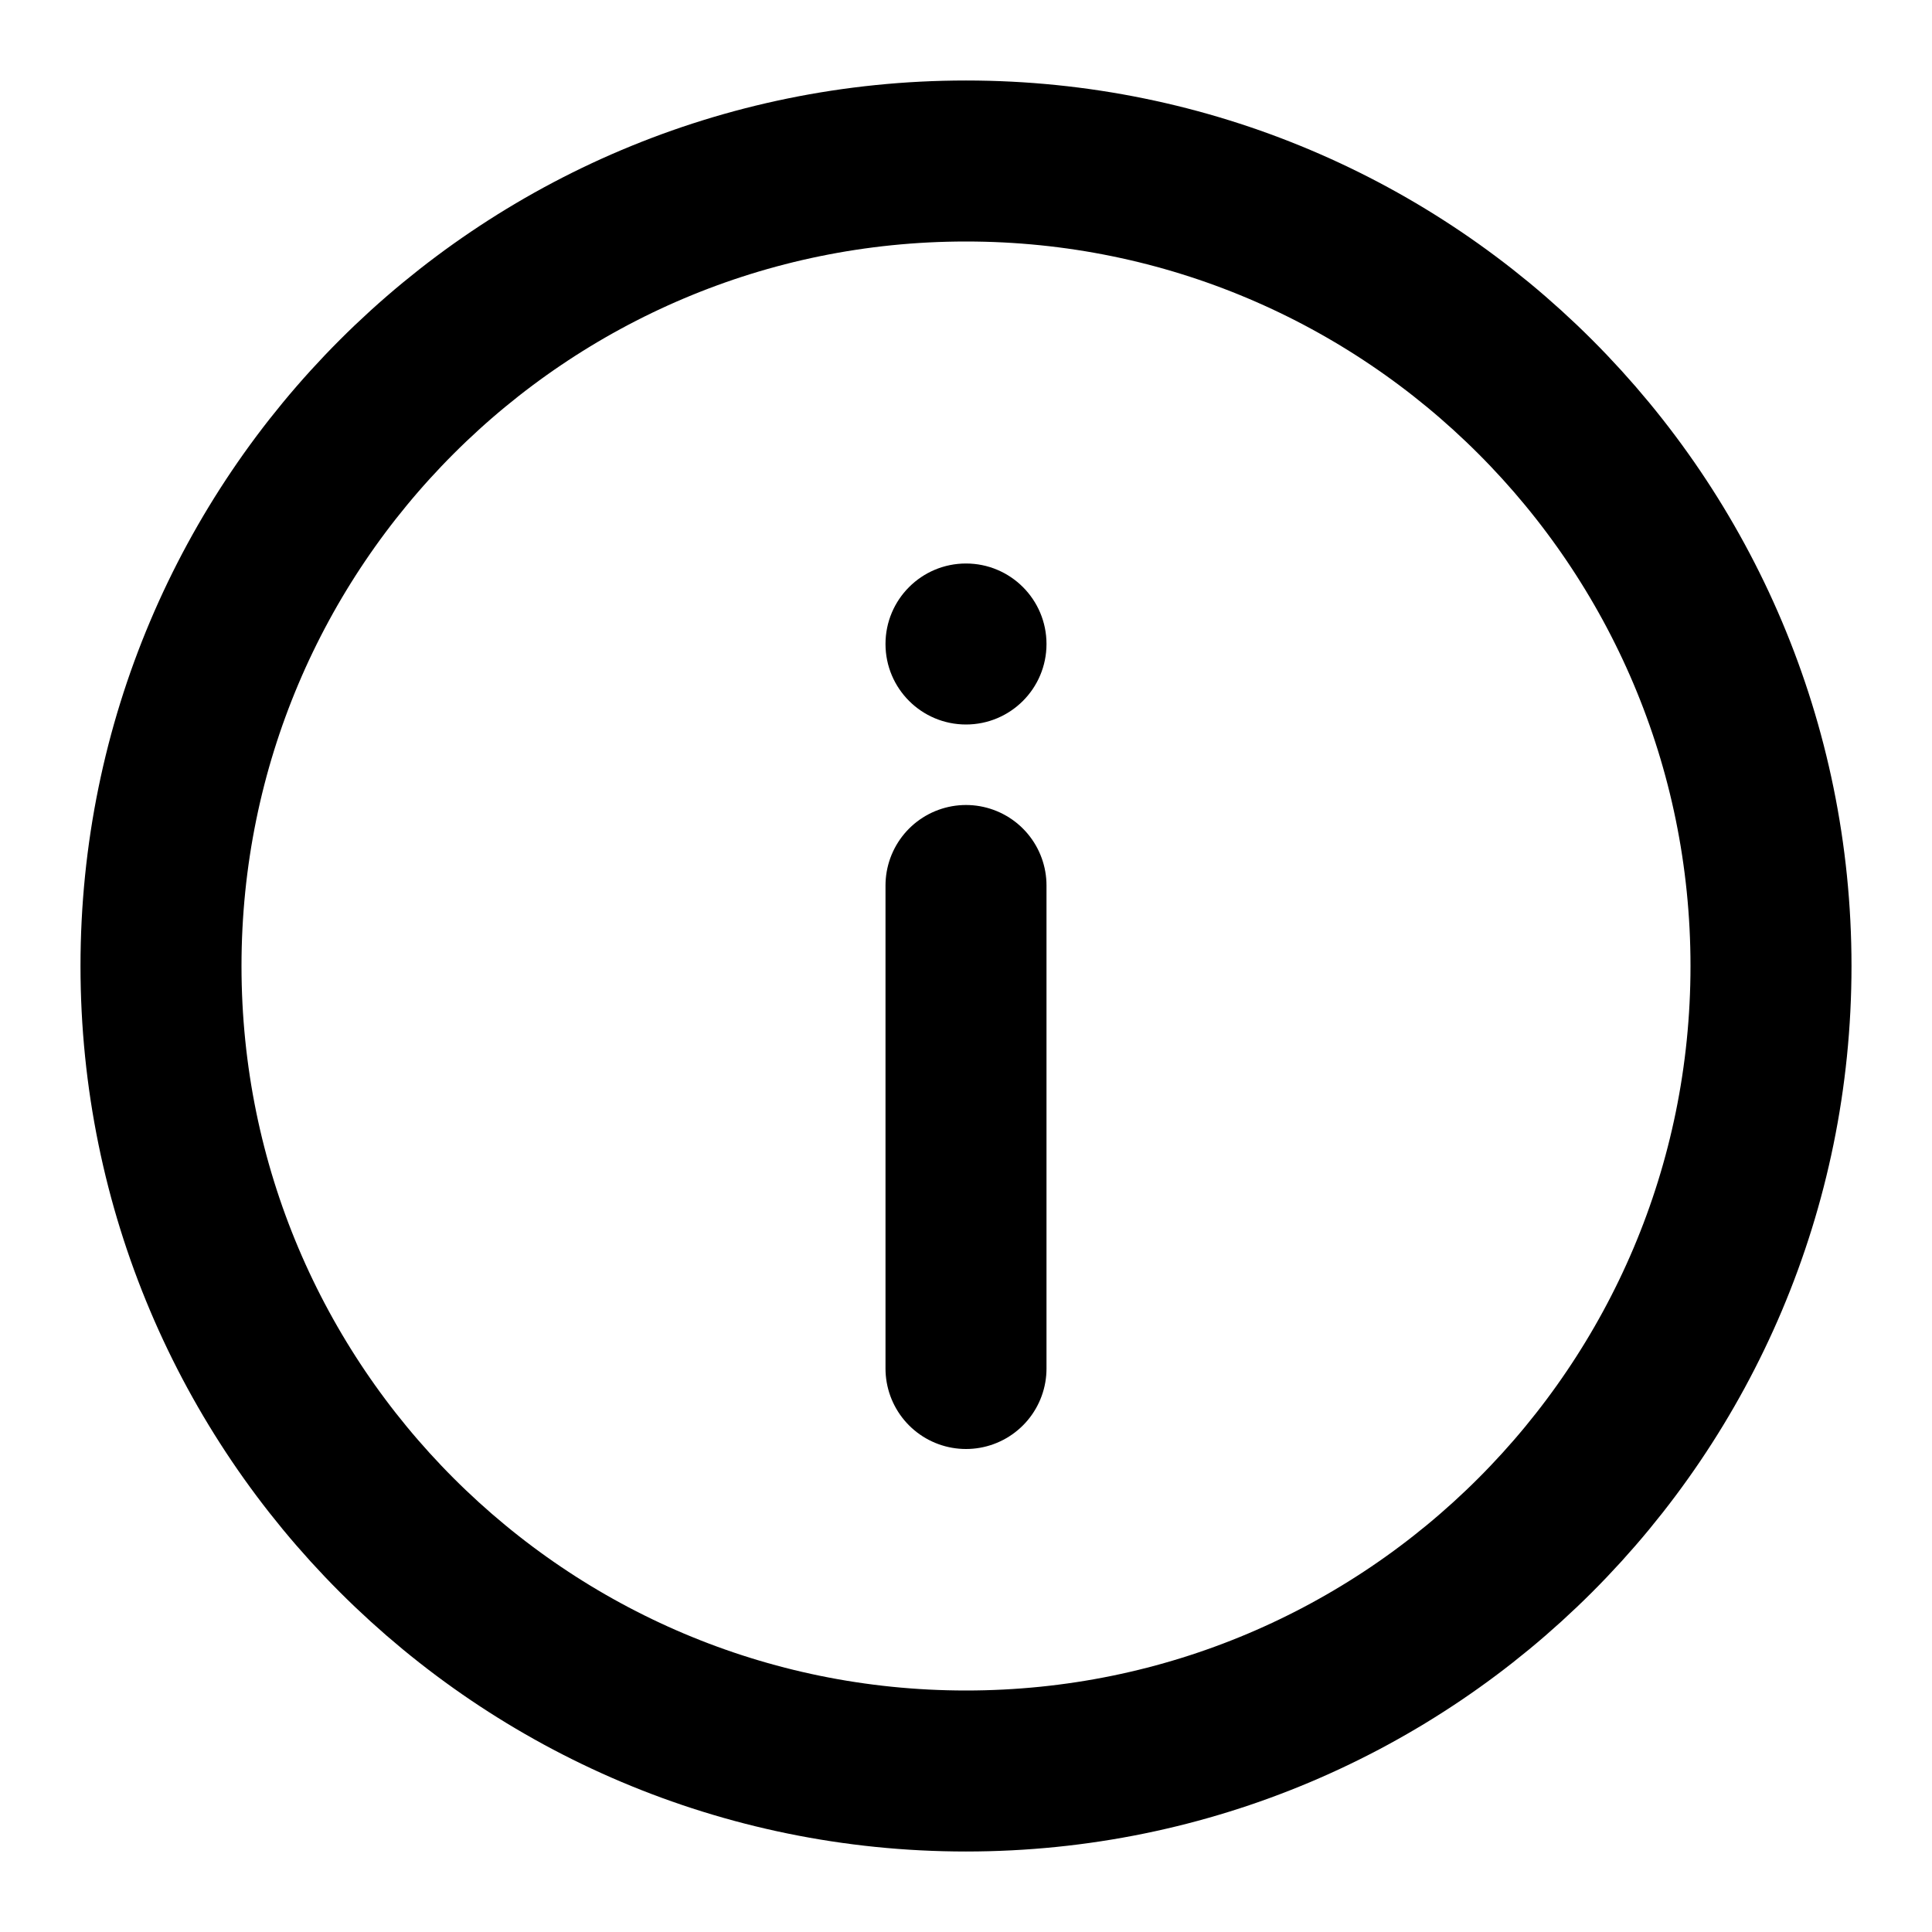
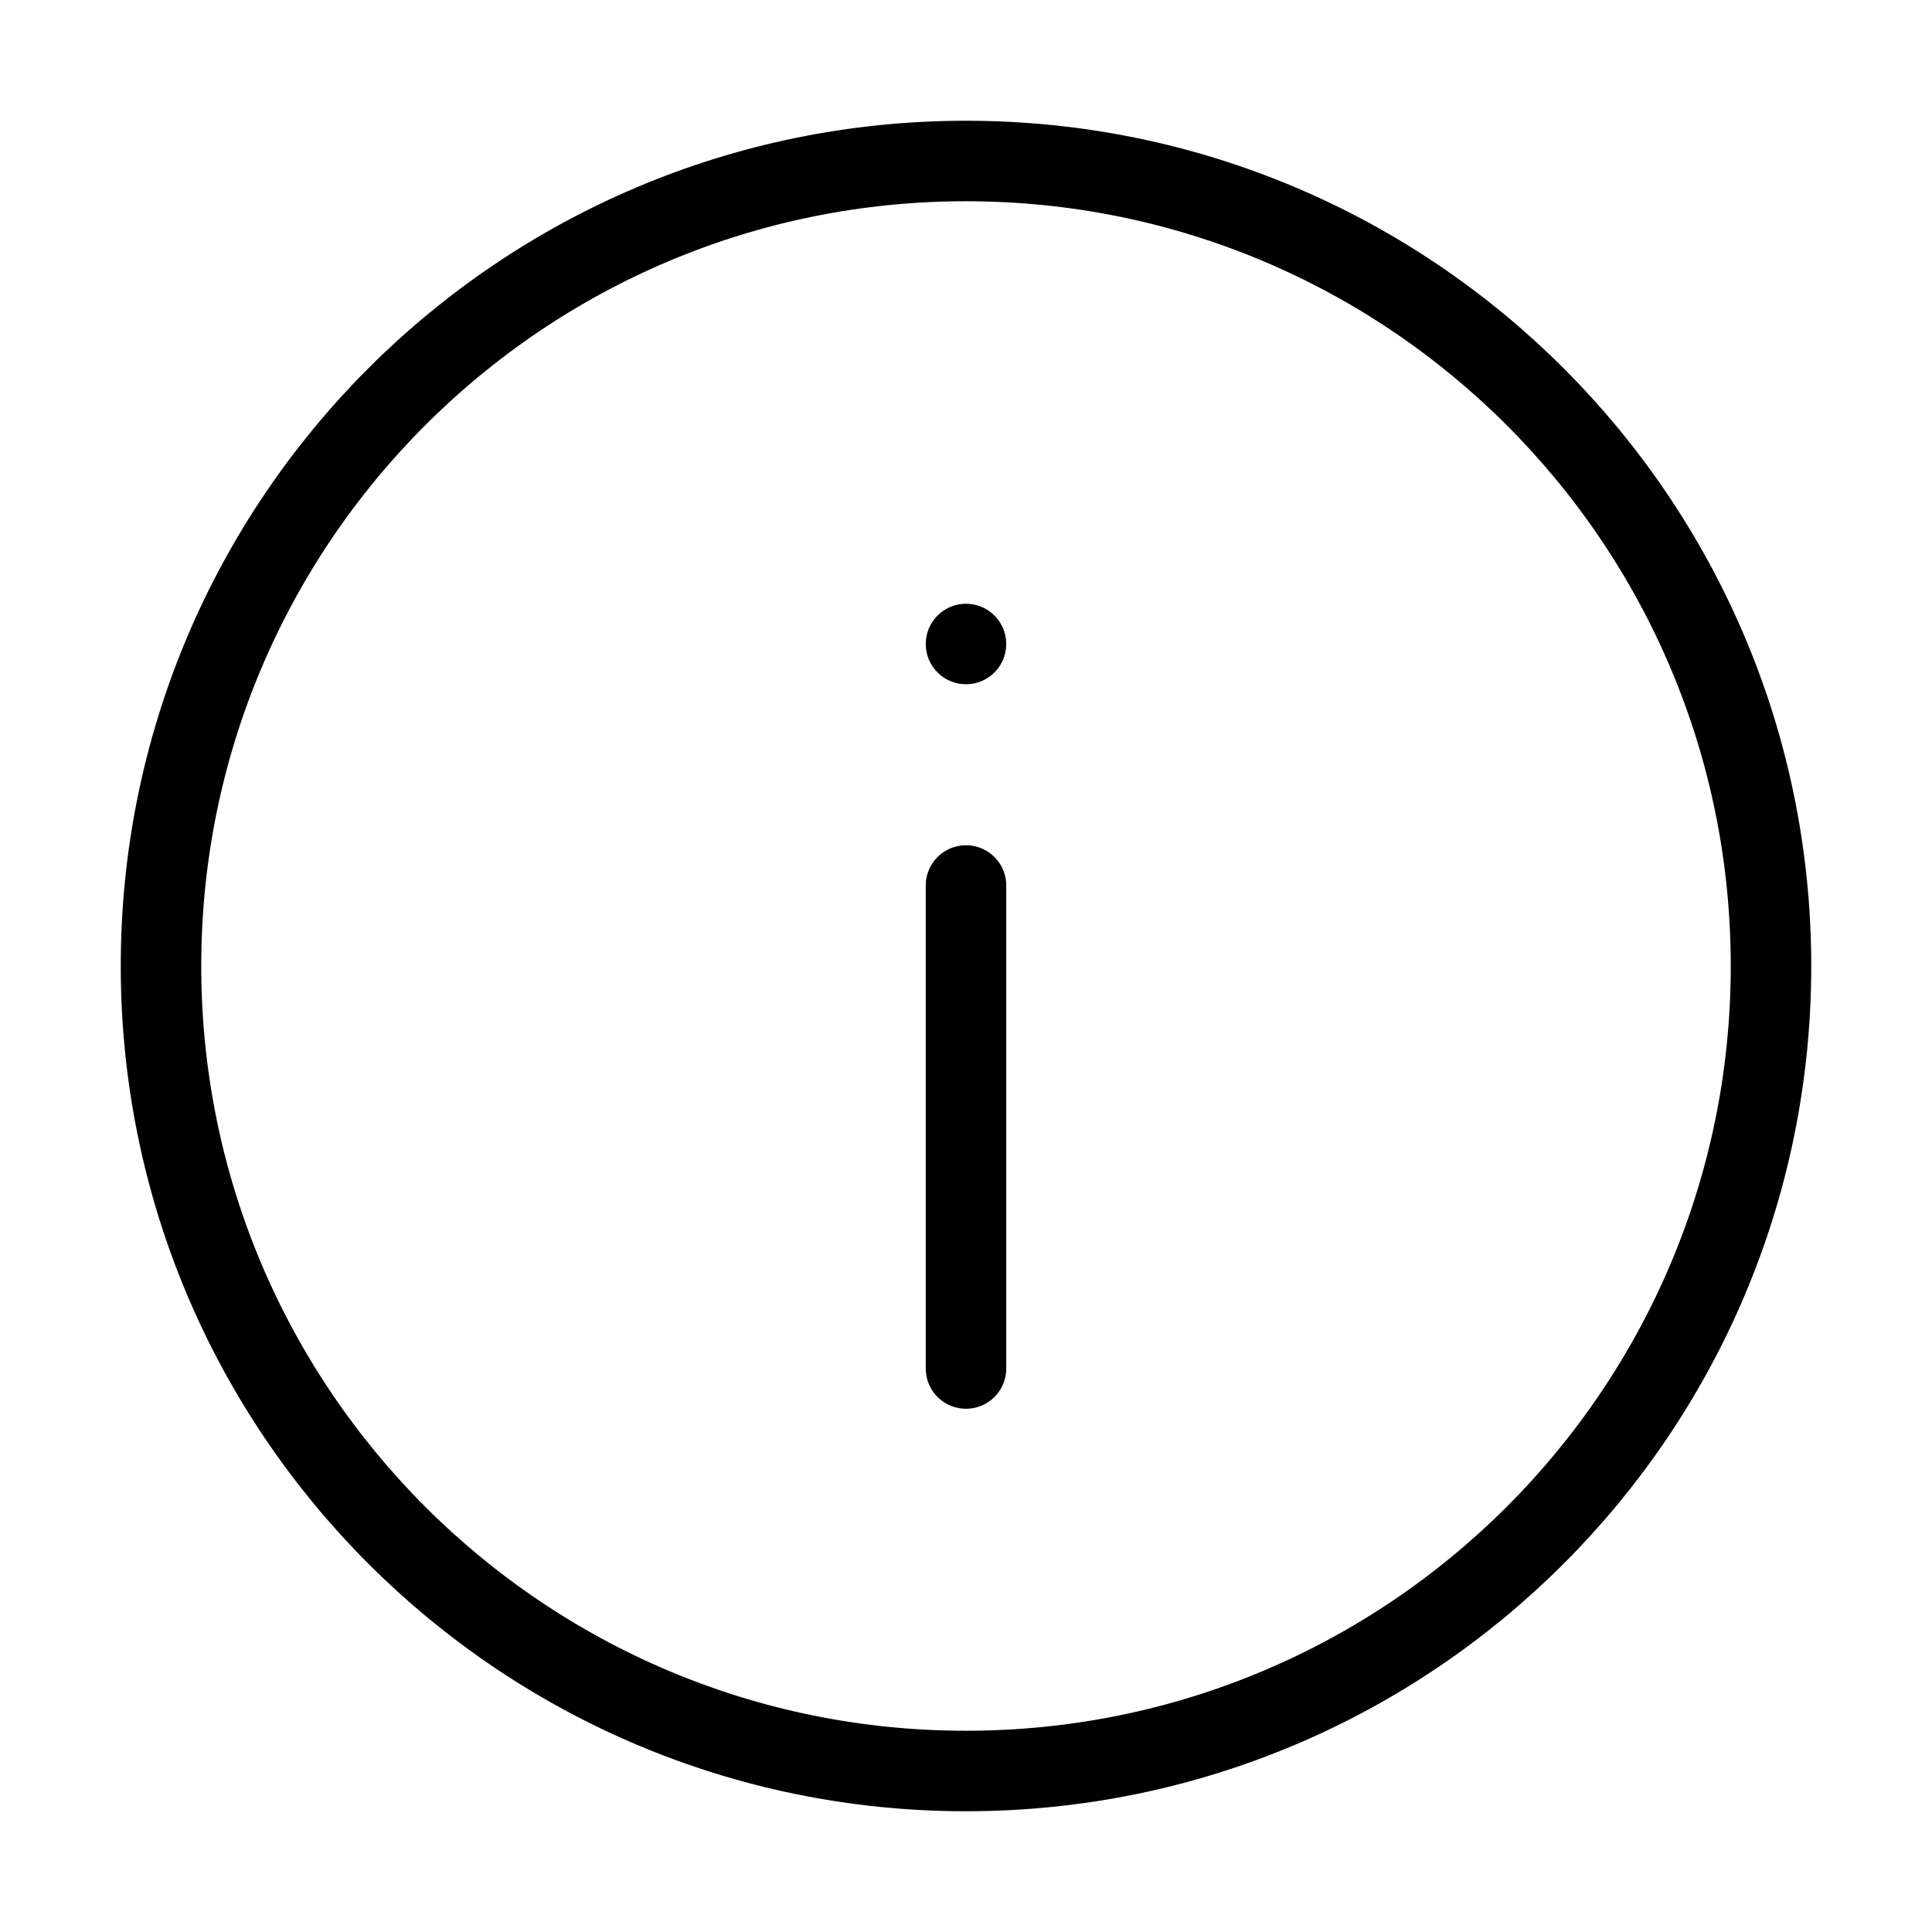
<svg xmlns="http://www.w3.org/2000/svg" viewBox="0 0 24 24">
-   <circle cx="12" cy="12" r="10" fill="none" stroke="currentColor" stroke-width="2" />
-   <path d="M12 17v-6" fill="none" stroke="currentColor" stroke-width="2" stroke-linecap="round" />
-   <circle cx="12" cy="8" r="1" fill="currentColor" />
+   <circle cx="12" cy="12" r="10" fill="none" stroke="currentColor" stroke-width="1" />
+   <path d="M12 17v-6" fill="none" stroke="currentColor" stroke-width="1" stroke-linecap="round" />
+   <circle cx="12" cy="8" r="0.5" fill="currentColor" />
</svg>
